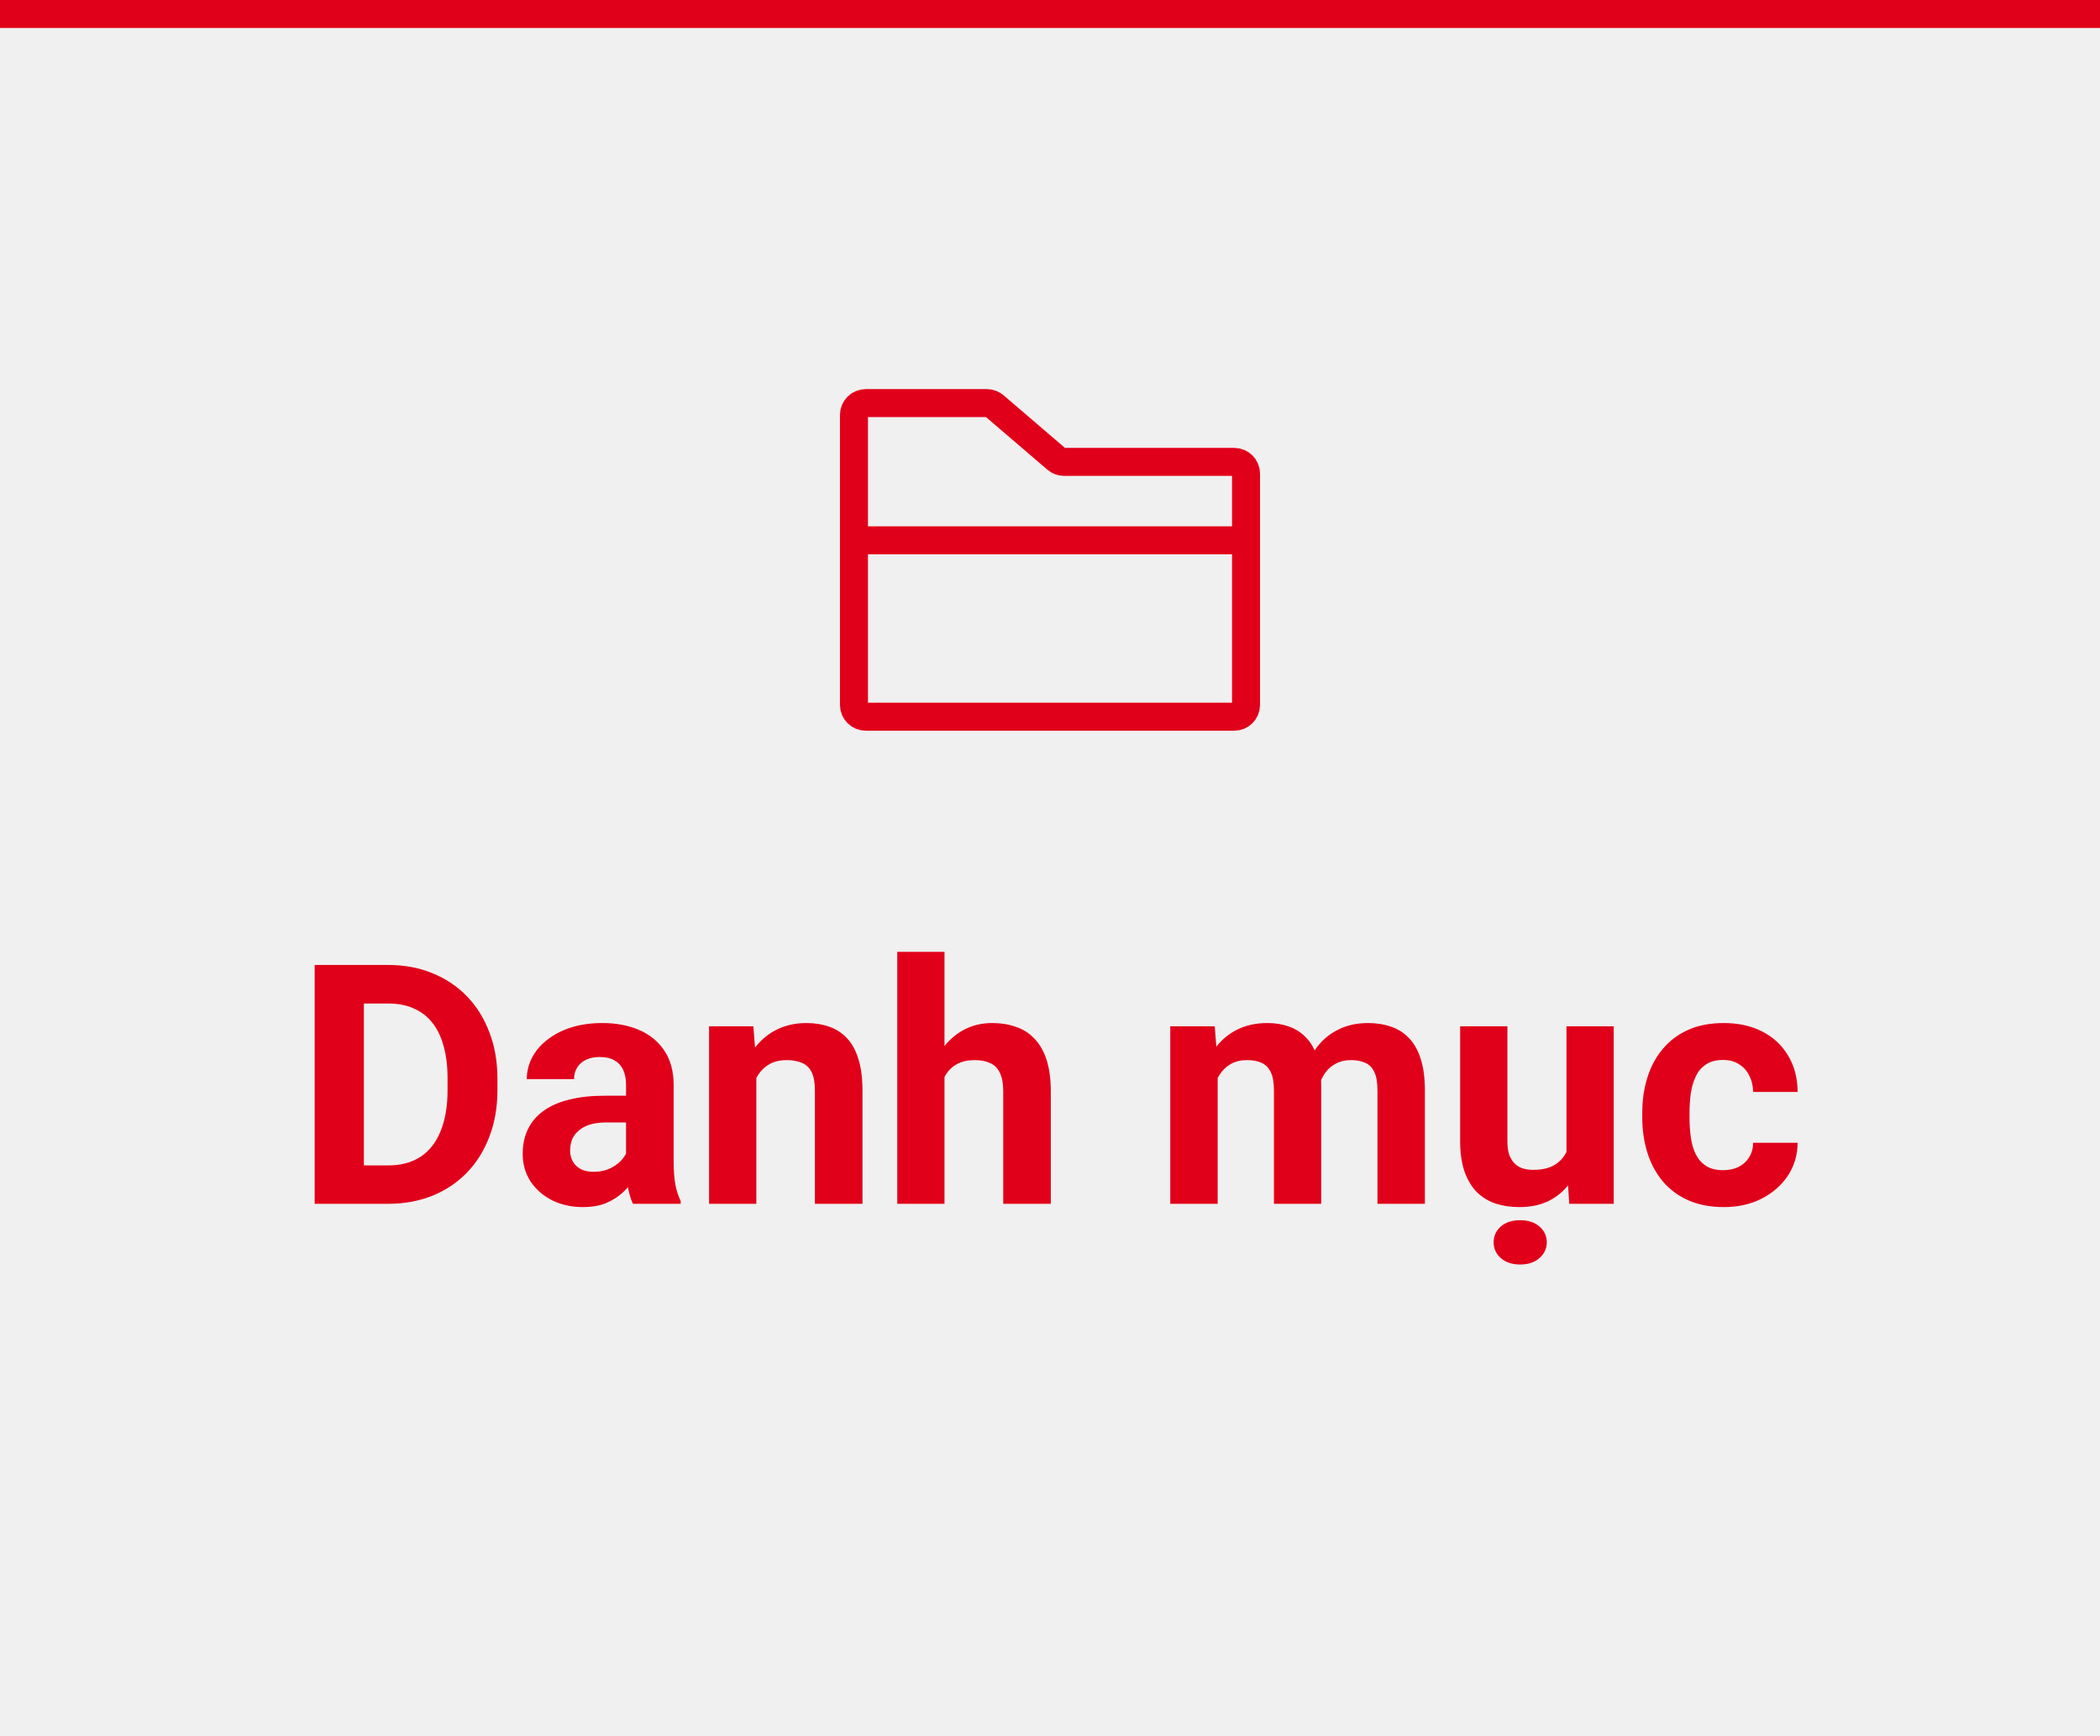
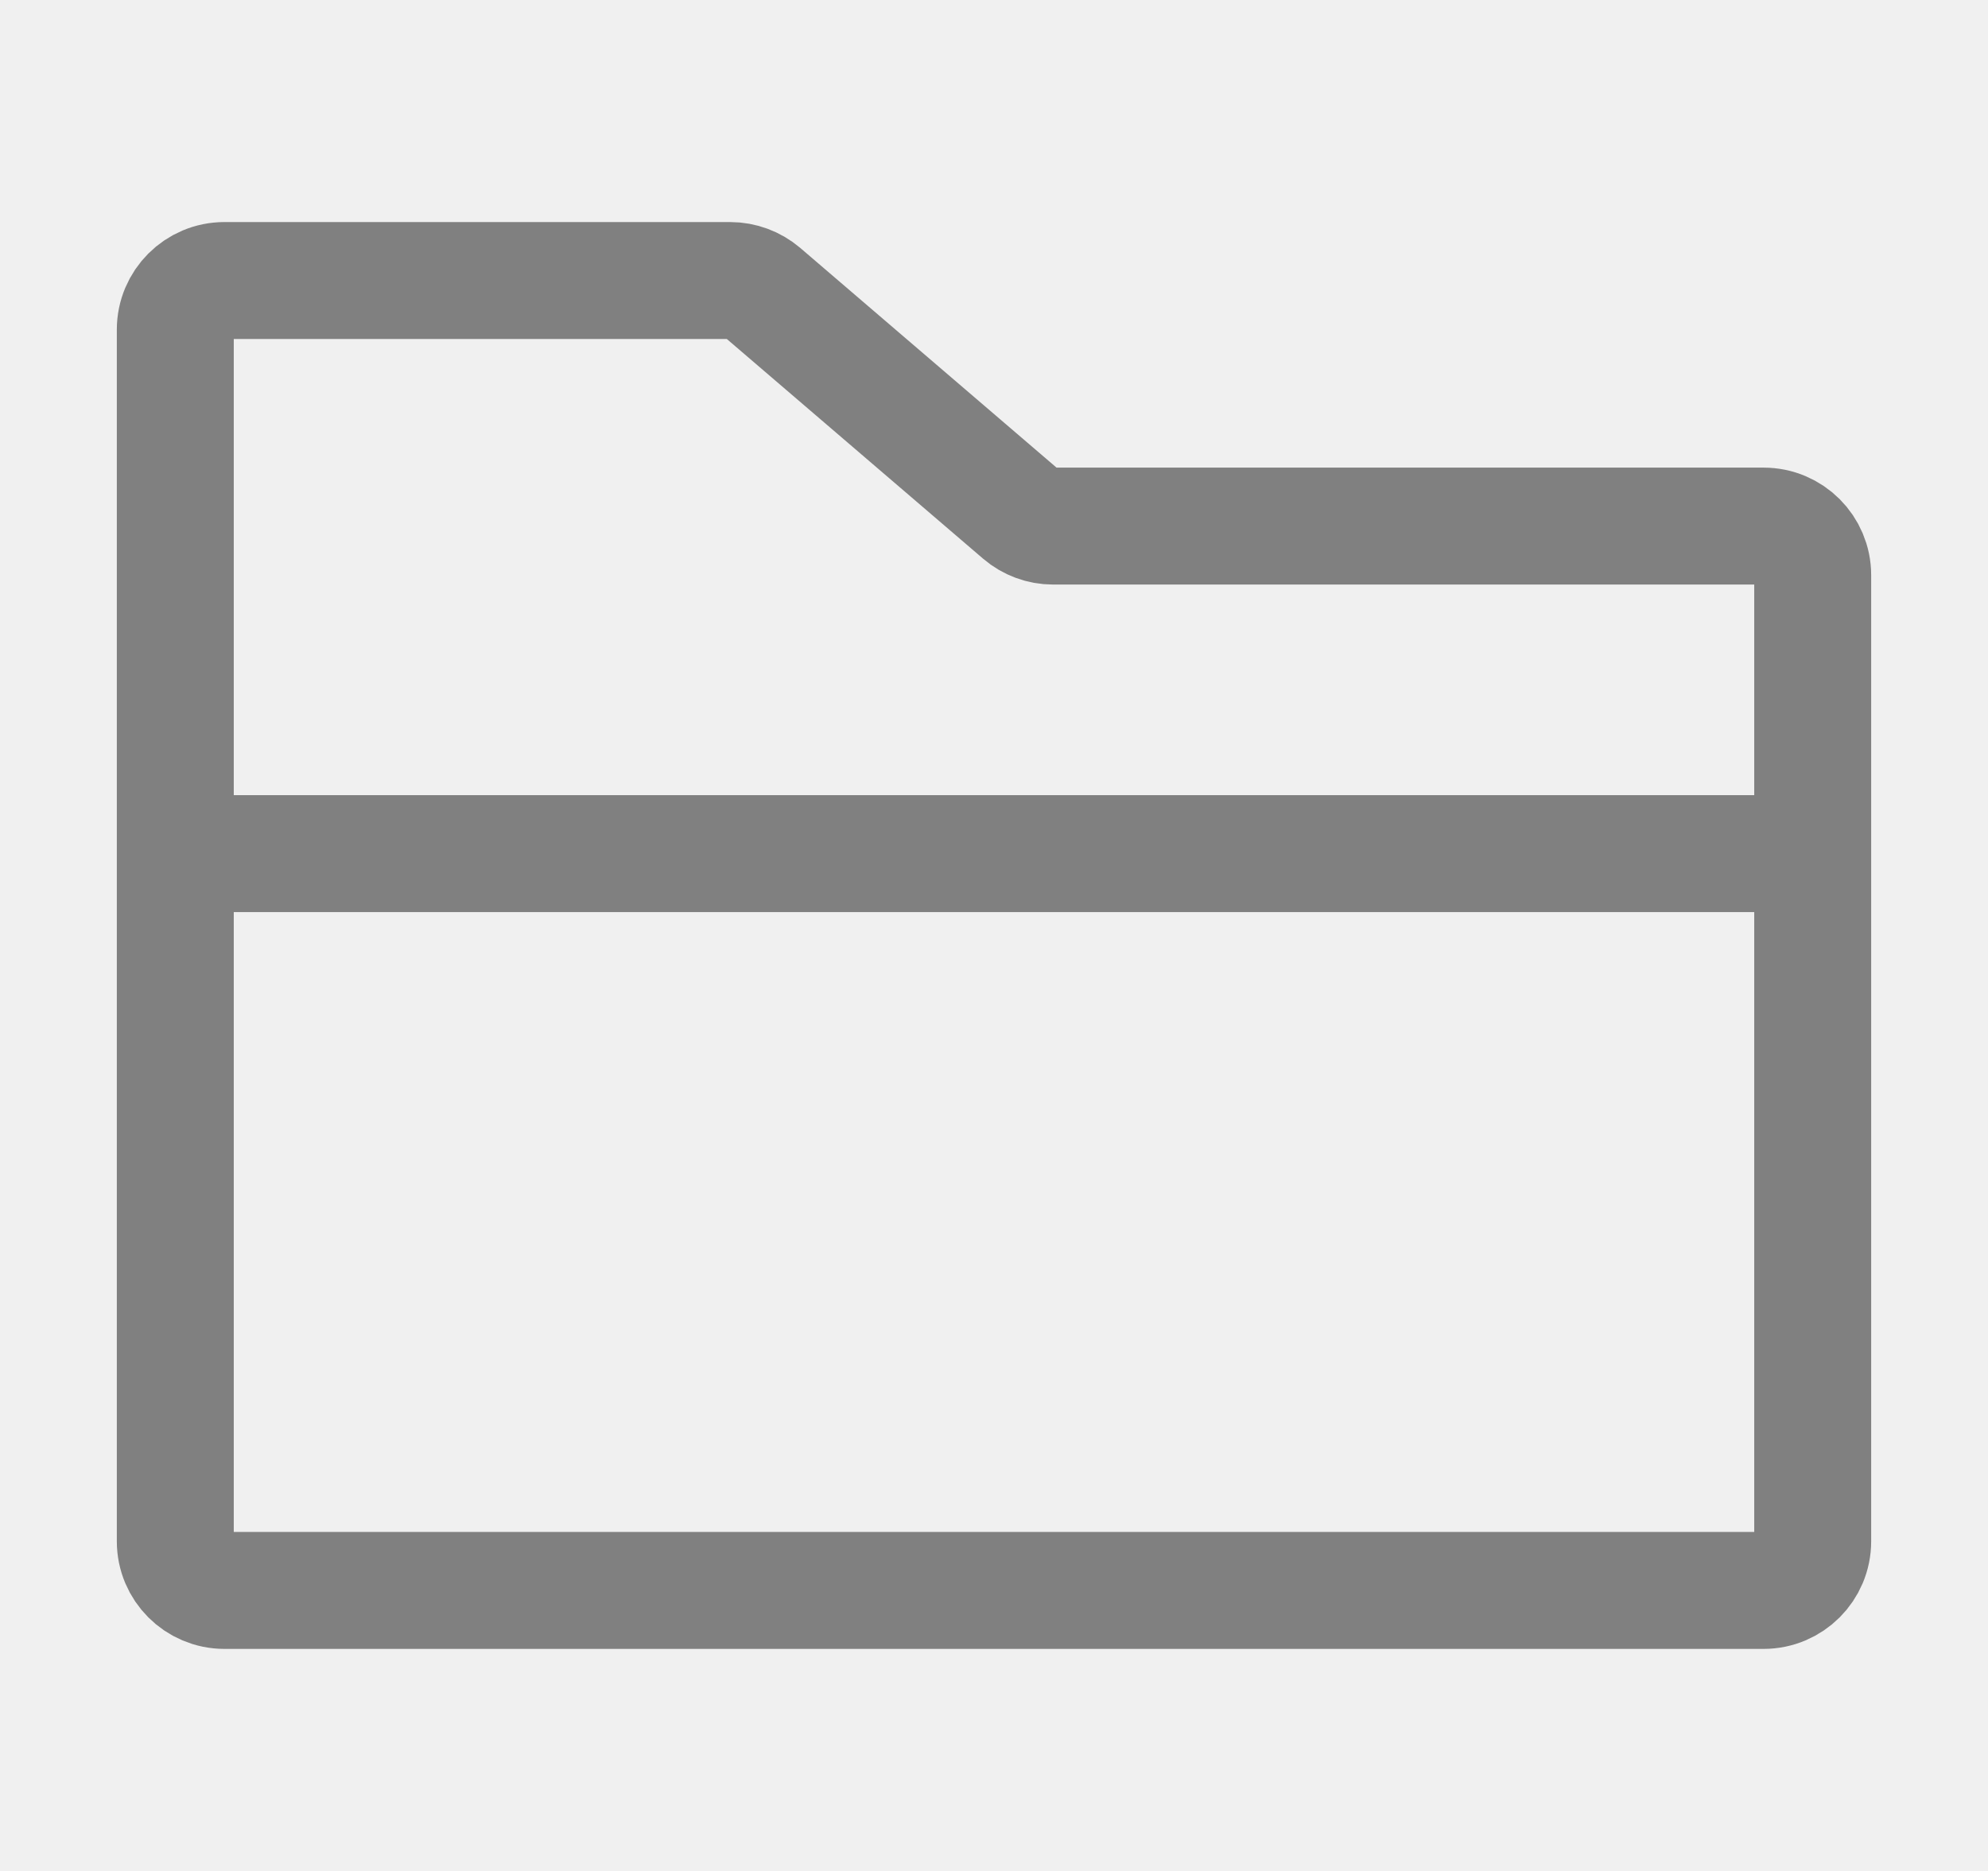
- <svg xmlns="http://www.w3.org/2000/svg" width="75" height="62" viewBox="0 0 75 62" fill="none">
-   <mask id="path-1-inside-1_261_109" fill="white">
-     <path d="M0 0H75V62H0V0Z" />
-   </mask>
-   <path d="M0 1H75V-1H0V1Z" fill="#E1001A" mask="url(#path-1-inside-1_261_109)" />
-   <g clip-path="url(#clip0_261_109)">
-     <path d="M30.499 19.3V14.819C30.499 14.587 30.687 14.399 30.919 14.399H35.244C35.344 14.399 35.441 14.435 35.518 14.5L37.732 16.398C37.808 16.463 37.905 16.499 38.005 16.499H44.081C44.313 16.499 44.501 16.687 44.501 16.919V19.3M30.499 19.3V25.181C30.499 25.413 30.687 25.601 30.919 25.601H44.081C44.313 25.601 44.501 25.413 44.501 25.181V19.3M30.499 19.3H44.501" stroke="#E1001A" stroke-linecap="round" stroke-linejoin="round" />
+ <svg xmlns="http://www.w3.org/2000/svg" width="17" height="16" viewBox="0 0 17 16" fill="none">
+   <g clip-path="url(#clip0_344_178)">
+     <path d="M1.499 7.3V2.819C1.499 2.587 1.687 2.399 1.919 2.399H6.244C6.344 2.399 6.441 2.435 6.518 2.5L8.732 4.398C8.808 4.463 8.905 4.499 9.005 4.499H15.081C15.313 4.499 15.501 4.687 15.501 4.919V7.3M1.499 7.3V13.181C1.499 13.413 1.687 13.601 1.919 13.601H15.081C15.313 13.601 15.501 13.413 15.501 13.181V7.3M1.499 7.3H15.501" stroke="#808080" stroke-linecap="round" stroke-linejoin="round" />
  </g>
-   <path d="M13.857 43H12L12.012 41.629H13.857C14.318 41.629 14.707 41.525 15.023 41.318C15.34 41.107 15.578 40.801 15.738 40.398C15.902 39.996 15.984 39.51 15.984 38.94V38.523C15.984 38.086 15.938 37.701 15.844 37.369C15.754 37.037 15.619 36.758 15.44 36.531C15.26 36.305 15.039 36.135 14.777 36.022C14.516 35.904 14.215 35.846 13.875 35.846H11.965V34.469H13.875C14.445 34.469 14.967 34.566 15.44 34.762C15.916 34.953 16.328 35.228 16.676 35.588C17.023 35.947 17.291 36.377 17.479 36.877C17.67 37.373 17.766 37.926 17.766 38.535V38.94C17.766 39.545 17.67 40.098 17.479 40.598C17.291 41.098 17.023 41.527 16.676 41.887C16.332 42.242 15.92 42.518 15.44 42.713C14.963 42.904 14.435 43 13.857 43ZM12.996 34.469V43H11.238V34.469H12.996ZM22.359 41.57V38.746C22.359 38.543 22.326 38.369 22.26 38.225C22.193 38.076 22.09 37.961 21.949 37.879C21.812 37.797 21.635 37.756 21.416 37.756C21.229 37.756 21.066 37.789 20.93 37.855C20.793 37.918 20.688 38.01 20.613 38.131C20.539 38.248 20.502 38.387 20.502 38.547H18.814C18.814 38.277 18.877 38.022 19.002 37.779C19.127 37.537 19.309 37.324 19.547 37.141C19.785 36.953 20.068 36.807 20.396 36.701C20.729 36.596 21.1 36.543 21.51 36.543C22.002 36.543 22.439 36.625 22.822 36.789C23.205 36.953 23.506 37.199 23.725 37.527C23.947 37.855 24.059 38.266 24.059 38.758V41.471C24.059 41.818 24.08 42.103 24.123 42.326C24.166 42.545 24.229 42.736 24.311 42.9V43H22.605C22.523 42.828 22.461 42.613 22.418 42.355C22.379 42.094 22.359 41.832 22.359 41.57ZM22.582 39.139L22.594 40.094H21.65C21.428 40.094 21.234 40.119 21.07 40.17C20.906 40.221 20.771 40.293 20.666 40.387C20.561 40.477 20.482 40.582 20.432 40.703C20.385 40.824 20.361 40.957 20.361 41.102C20.361 41.246 20.395 41.377 20.461 41.494C20.527 41.607 20.623 41.697 20.748 41.764C20.873 41.826 21.02 41.857 21.188 41.857C21.441 41.857 21.662 41.807 21.85 41.705C22.037 41.603 22.182 41.478 22.283 41.33C22.389 41.182 22.443 41.041 22.447 40.908L22.893 41.623C22.83 41.783 22.744 41.949 22.635 42.121C22.529 42.293 22.395 42.455 22.23 42.607C22.066 42.756 21.869 42.879 21.639 42.977C21.408 43.07 21.135 43.117 20.818 43.117C20.416 43.117 20.051 43.037 19.723 42.877C19.398 42.713 19.141 42.488 18.949 42.203C18.762 41.914 18.668 41.586 18.668 41.219C18.668 40.887 18.73 40.592 18.855 40.334C18.98 40.076 19.164 39.859 19.406 39.684C19.652 39.504 19.959 39.369 20.326 39.279C20.693 39.185 21.119 39.139 21.604 39.139H22.582ZM27.012 38.014V43H25.324V36.66H26.906L27.012 38.014ZM26.766 39.607H26.309C26.309 39.139 26.369 38.717 26.49 38.342C26.611 37.963 26.781 37.641 27 37.375C27.219 37.105 27.479 36.9 27.779 36.76C28.084 36.615 28.424 36.543 28.799 36.543C29.096 36.543 29.367 36.586 29.613 36.672C29.859 36.758 30.07 36.895 30.246 37.082C30.426 37.27 30.562 37.518 30.656 37.826C30.754 38.135 30.803 38.512 30.803 38.957V43H29.104V38.951C29.104 38.67 29.064 38.451 28.986 38.295C28.908 38.139 28.793 38.029 28.641 37.967C28.492 37.9 28.309 37.867 28.09 37.867C27.863 37.867 27.666 37.912 27.498 38.002C27.334 38.092 27.197 38.217 27.088 38.377C26.982 38.533 26.902 38.717 26.848 38.928C26.793 39.139 26.766 39.365 26.766 39.607ZM33.732 34V43H32.045V34H33.732ZM33.492 39.607H33.029C33.033 39.166 33.092 38.76 33.205 38.389C33.318 38.014 33.48 37.69 33.691 37.416C33.902 37.139 34.154 36.924 34.447 36.772C34.744 36.619 35.072 36.543 35.432 36.543C35.744 36.543 36.027 36.588 36.281 36.678C36.539 36.764 36.76 36.904 36.943 37.1C37.131 37.291 37.275 37.543 37.377 37.855C37.478 38.168 37.529 38.547 37.529 38.992V43H35.83V38.98C35.83 38.699 35.789 38.478 35.707 38.318C35.629 38.154 35.514 38.039 35.361 37.973C35.213 37.902 35.029 37.867 34.81 37.867C34.568 37.867 34.361 37.912 34.19 38.002C34.022 38.092 33.887 38.217 33.785 38.377C33.684 38.533 33.609 38.717 33.562 38.928C33.516 39.139 33.492 39.365 33.492 39.607ZM43.488 37.973V43H41.795V36.66H43.383L43.488 37.973ZM43.254 39.607H42.785C42.785 39.166 42.838 38.76 42.943 38.389C43.053 38.014 43.211 37.69 43.418 37.416C43.629 37.139 43.889 36.924 44.197 36.772C44.506 36.619 44.863 36.543 45.27 36.543C45.551 36.543 45.809 36.586 46.043 36.672C46.277 36.754 46.478 36.885 46.647 37.065C46.818 37.24 46.951 37.471 47.045 37.756C47.139 38.037 47.185 38.375 47.185 38.77V43H45.498V38.957C45.498 38.668 45.459 38.445 45.381 38.289C45.303 38.133 45.191 38.023 45.047 37.961C44.906 37.898 44.736 37.867 44.537 37.867C44.318 37.867 44.127 37.912 43.963 38.002C43.803 38.092 43.67 38.217 43.565 38.377C43.459 38.533 43.381 38.717 43.33 38.928C43.279 39.139 43.254 39.365 43.254 39.607ZM47.027 39.414L46.424 39.49C46.424 39.076 46.475 38.691 46.576 38.336C46.682 37.98 46.836 37.668 47.039 37.398C47.246 37.129 47.502 36.92 47.807 36.772C48.111 36.619 48.463 36.543 48.861 36.543C49.166 36.543 49.443 36.588 49.693 36.678C49.943 36.764 50.156 36.902 50.332 37.094C50.512 37.281 50.648 37.527 50.742 37.832C50.84 38.137 50.889 38.51 50.889 38.951V43H49.195V38.951C49.195 38.658 49.156 38.435 49.078 38.283C49.004 38.127 48.895 38.02 48.75 37.961C48.609 37.898 48.441 37.867 48.246 37.867C48.043 37.867 47.865 37.908 47.713 37.99C47.56 38.068 47.434 38.178 47.332 38.318C47.23 38.459 47.154 38.623 47.103 38.81C47.053 38.994 47.027 39.195 47.027 39.414ZM55.945 41.482V36.66H57.633V43H56.045L55.945 41.482ZM56.133 40.182L56.631 40.17C56.631 40.592 56.582 40.984 56.484 41.348C56.387 41.707 56.24 42.02 56.045 42.285C55.85 42.547 55.603 42.752 55.307 42.9C55.01 43.045 54.66 43.117 54.258 43.117C53.949 43.117 53.664 43.074 53.402 42.988C53.145 42.898 52.922 42.76 52.734 42.572C52.551 42.381 52.406 42.137 52.301 41.84C52.199 41.539 52.148 41.178 52.148 40.756V36.66H53.836V40.768C53.836 40.955 53.857 41.113 53.9 41.242C53.947 41.371 54.012 41.477 54.094 41.559C54.176 41.641 54.272 41.699 54.381 41.734C54.494 41.77 54.619 41.787 54.756 41.787C55.103 41.787 55.377 41.717 55.576 41.576C55.779 41.435 55.922 41.244 56.004 41.002C56.09 40.756 56.133 40.482 56.133 40.182ZM53.344 44.377C53.344 44.15 53.43 43.961 53.602 43.809C53.773 43.66 54.004 43.586 54.293 43.586C54.578 43.586 54.807 43.66 54.978 43.809C55.154 43.961 55.242 44.15 55.242 44.377C55.242 44.6 55.154 44.787 54.978 44.94C54.807 45.092 54.578 45.168 54.293 45.168C54.004 45.168 53.773 45.092 53.602 44.94C53.43 44.787 53.344 44.6 53.344 44.377ZM61.541 41.799C61.748 41.799 61.932 41.76 62.092 41.682C62.252 41.6 62.377 41.486 62.467 41.342C62.56 41.193 62.609 41.02 62.613 40.82H64.201C64.197 41.266 64.078 41.662 63.844 42.01C63.609 42.353 63.295 42.625 62.9 42.824C62.506 43.02 62.065 43.117 61.576 43.117C61.084 43.117 60.654 43.035 60.287 42.871C59.924 42.707 59.621 42.48 59.379 42.191C59.137 41.898 58.955 41.559 58.834 41.172C58.713 40.781 58.652 40.363 58.652 39.918V39.748C58.652 39.299 58.713 38.881 58.834 38.494C58.955 38.103 59.137 37.764 59.379 37.475C59.621 37.182 59.924 36.953 60.287 36.789C60.65 36.625 61.076 36.543 61.565 36.543C62.084 36.543 62.539 36.643 62.93 36.842C63.324 37.041 63.633 37.326 63.855 37.697C64.082 38.065 64.197 38.5 64.201 39.004H62.613C62.609 38.793 62.565 38.602 62.478 38.43C62.397 38.258 62.275 38.121 62.115 38.02C61.959 37.914 61.766 37.861 61.535 37.861C61.289 37.861 61.088 37.914 60.932 38.02C60.775 38.121 60.654 38.262 60.568 38.441C60.482 38.617 60.422 38.818 60.387 39.045C60.355 39.268 60.34 39.502 60.34 39.748V39.918C60.34 40.164 60.355 40.4 60.387 40.627C60.418 40.853 60.477 41.055 60.562 41.23C60.652 41.406 60.775 41.545 60.932 41.647C61.088 41.748 61.291 41.799 61.541 41.799Z" fill="#E1001A" />
  <defs>
-     <clipPath id="clip0_261_109">
-       <rect width="16" height="16" fill="white" transform="translate(29.5 12)" />
+     <clipPath id="clip0_344_178">
+       <rect width="16" height="16" fill="white" transform="translate(0.5)" />
    </clipPath>
  </defs>
</svg>
